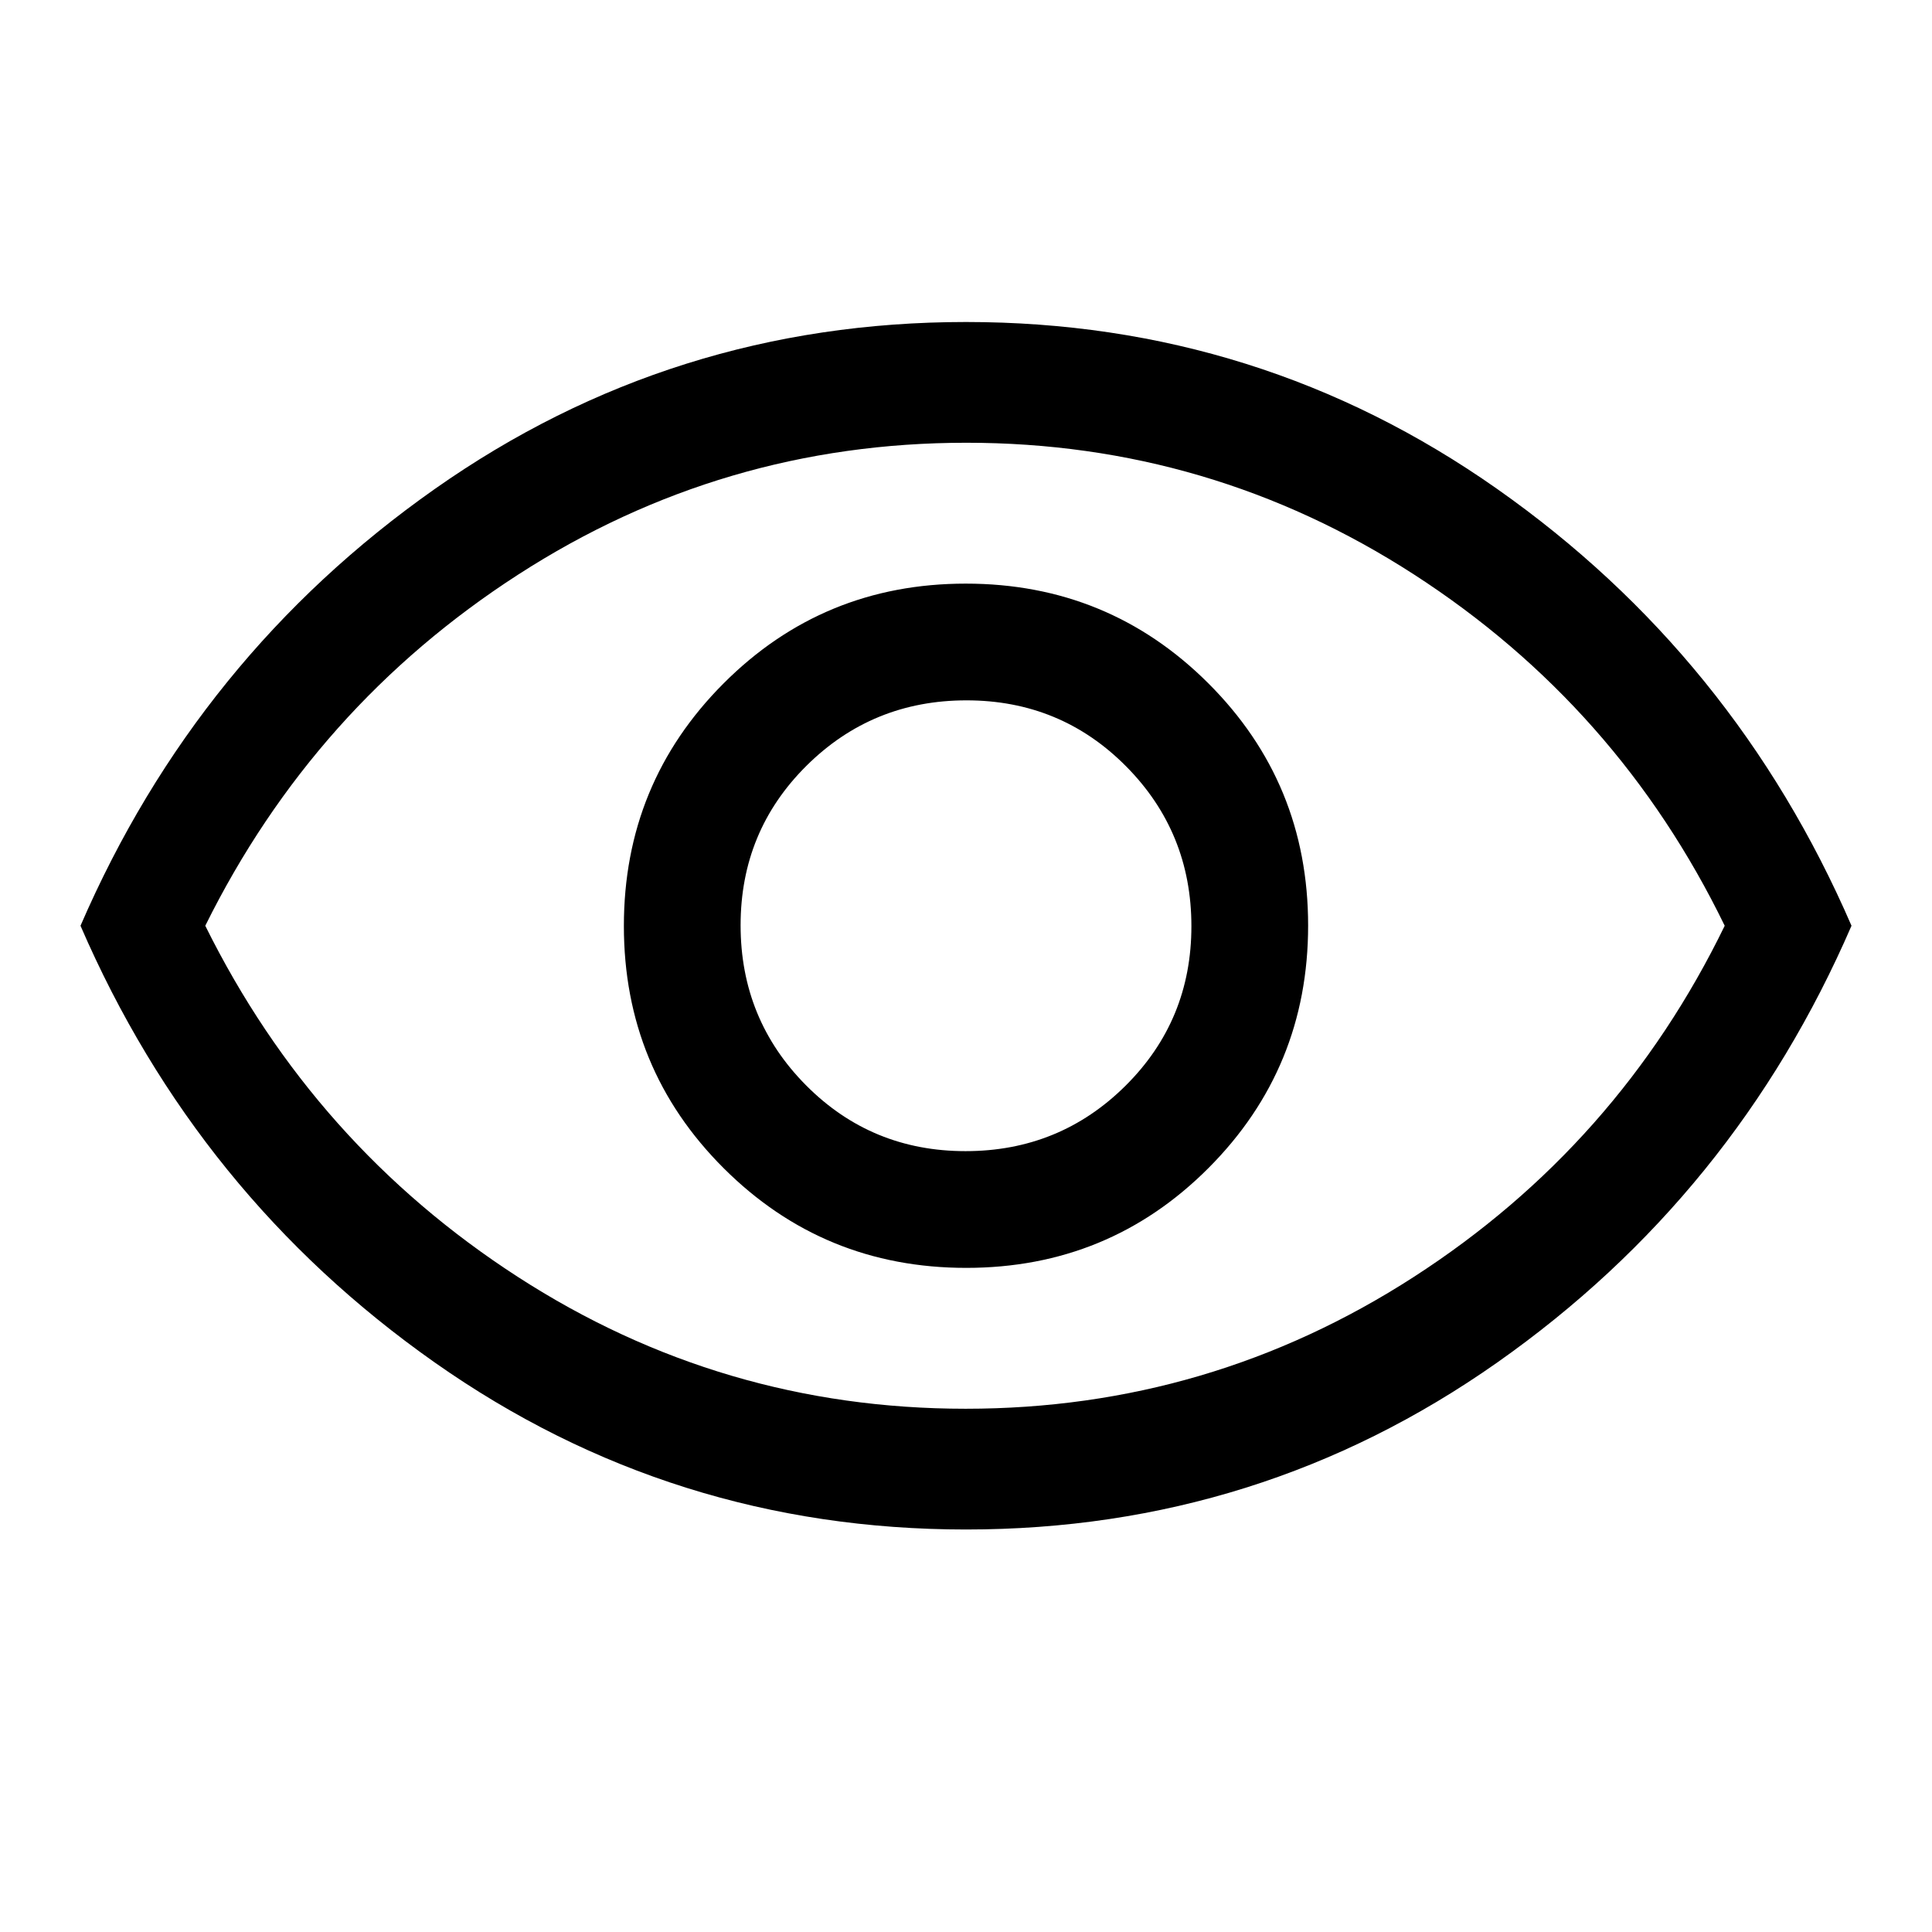
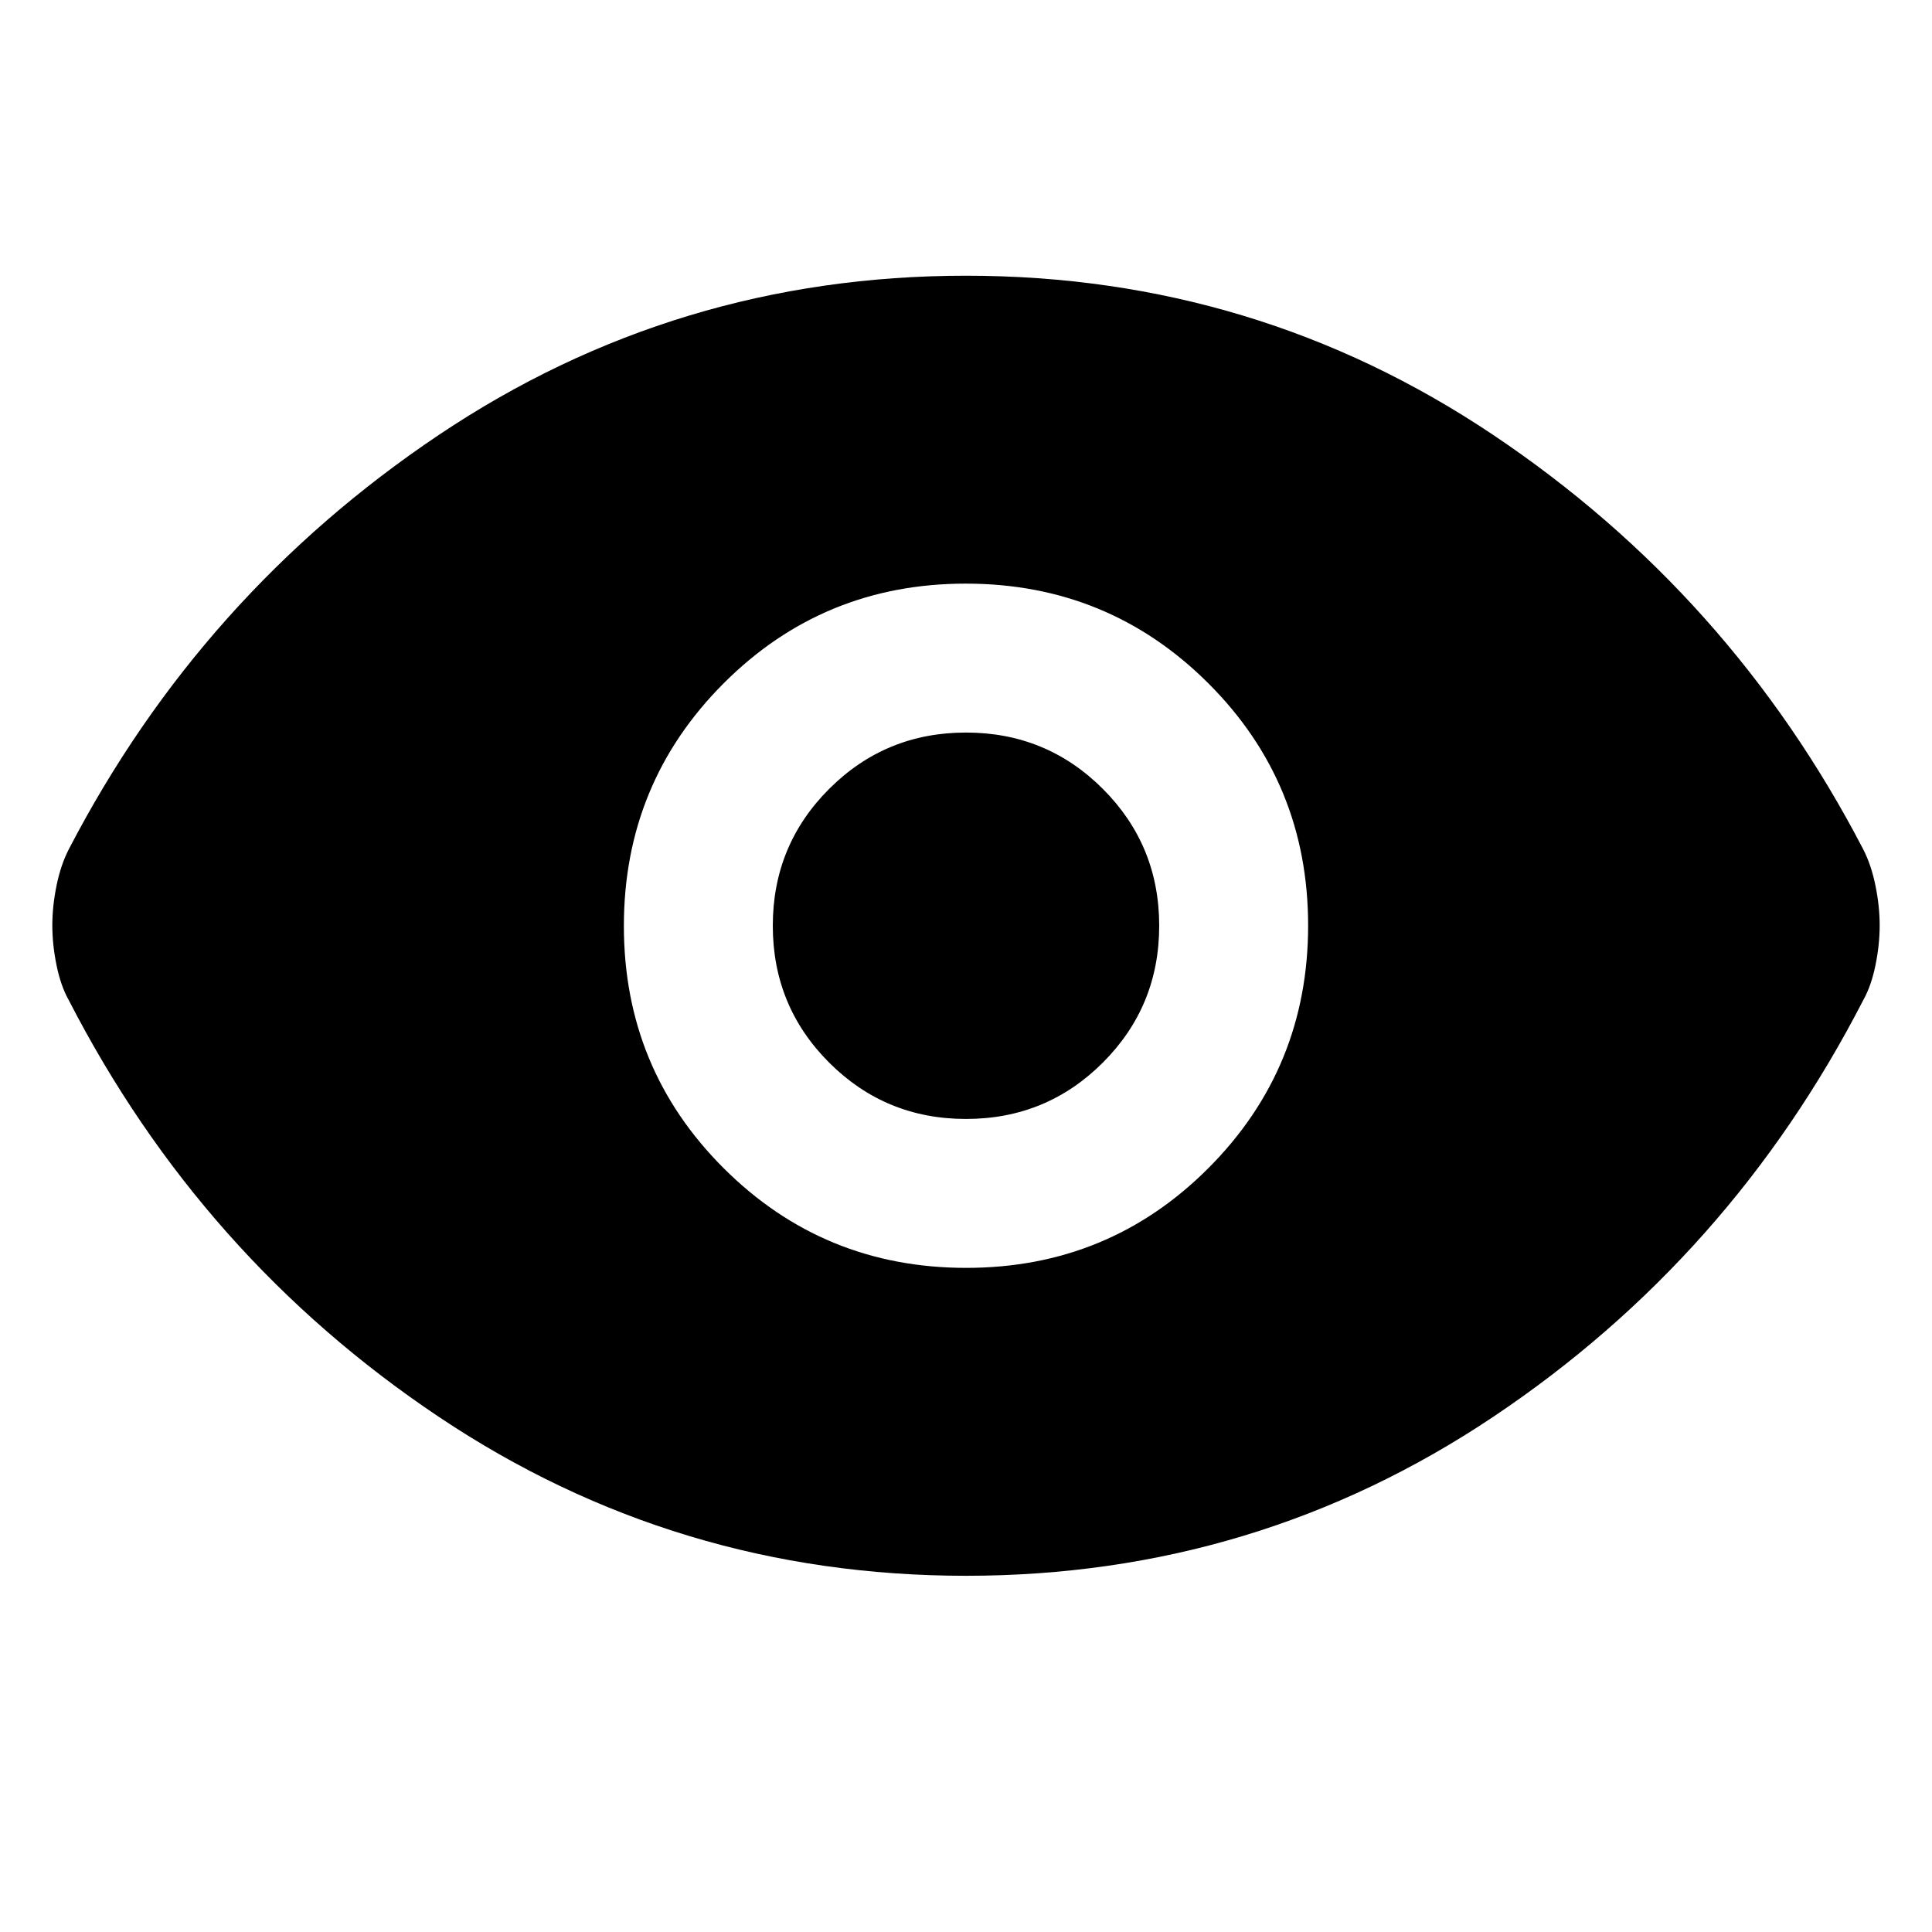
- <svg xmlns="http://www.w3.org/2000/svg" height="48" viewBox="0 96 960 960" width="48">
-   <path d="M480.118 726Q551 726 600.5 676.382q49.5-49.617 49.5-120.5Q650 485 600.382 435.5q-49.617-49.5-120.5-49.5Q409 386 359.5 435.618q-49.5 49.617-49.5 120.5Q310 627 359.618 676.5q49.617 49.5 120.5 49.5Zm-.353-58Q433 668 400.5 635.265q-32.5-32.736-32.5-79.5Q368 509 400.735 476.5q32.736-32.5 79.5-32.5Q527 444 559.5 476.735q32.5 32.736 32.5 79.5Q592 603 559.265 635.5q-32.736 32.5-79.5 32.5ZM480 856q-146 0-264-83T40 556q58-134 176-217t264-83q146 0 264 83t176 217q-58 134-176 217t-264 83Zm0-300Zm-.169 240Q601 796 702.5 730.5 804 665 857 556q-53-109-154.331-174.5-101.332-65.5-222.5-65.5Q359 316 257.5 381.5 156 447 102 556q54 109 155.331 174.5 101.332 65.5 222.5 65.5Z" />
+ <svg xmlns="http://www.w3.org/2000/svg" height="48" viewBox="0 -960 960 960" width="48">
+   <path d="M480.118-330Q551-330 600.5-379.618q49.5-49.617 49.5-120.5Q650-571 600.382-620.5q-49.617-49.5-120.5-49.5Q409-670 359.5-620.382q-49.5 49.617-49.5 120.5Q310-429 359.618-379.5q49.617 49.5 120.5 49.5ZM480-404q-40 0-68-28t-28-68q0-40 28-68t68-28q40 0 68 28t28 68q0 40-28 68t-68 28Zm0 227q-144 0-262-79T34.145-463.077q-3.945-6.987-6.045-17.256-2.1-10.27-2.1-19.824 0-9.554 2.1-19.823 2.1-10.27 6.045-17.943Q99.98-664.702 217.99-743.851 336-823 480-823t262.01 79.149q118.011 79.149 183.845 205.928 3.945 7.673 6.045 17.943 2.1 10.269 2.1 19.823t-2.1 19.824q-2.1 10.269-6.045 17.256Q860-335 742-256q-118 79-262 79Z" />
</svg>
